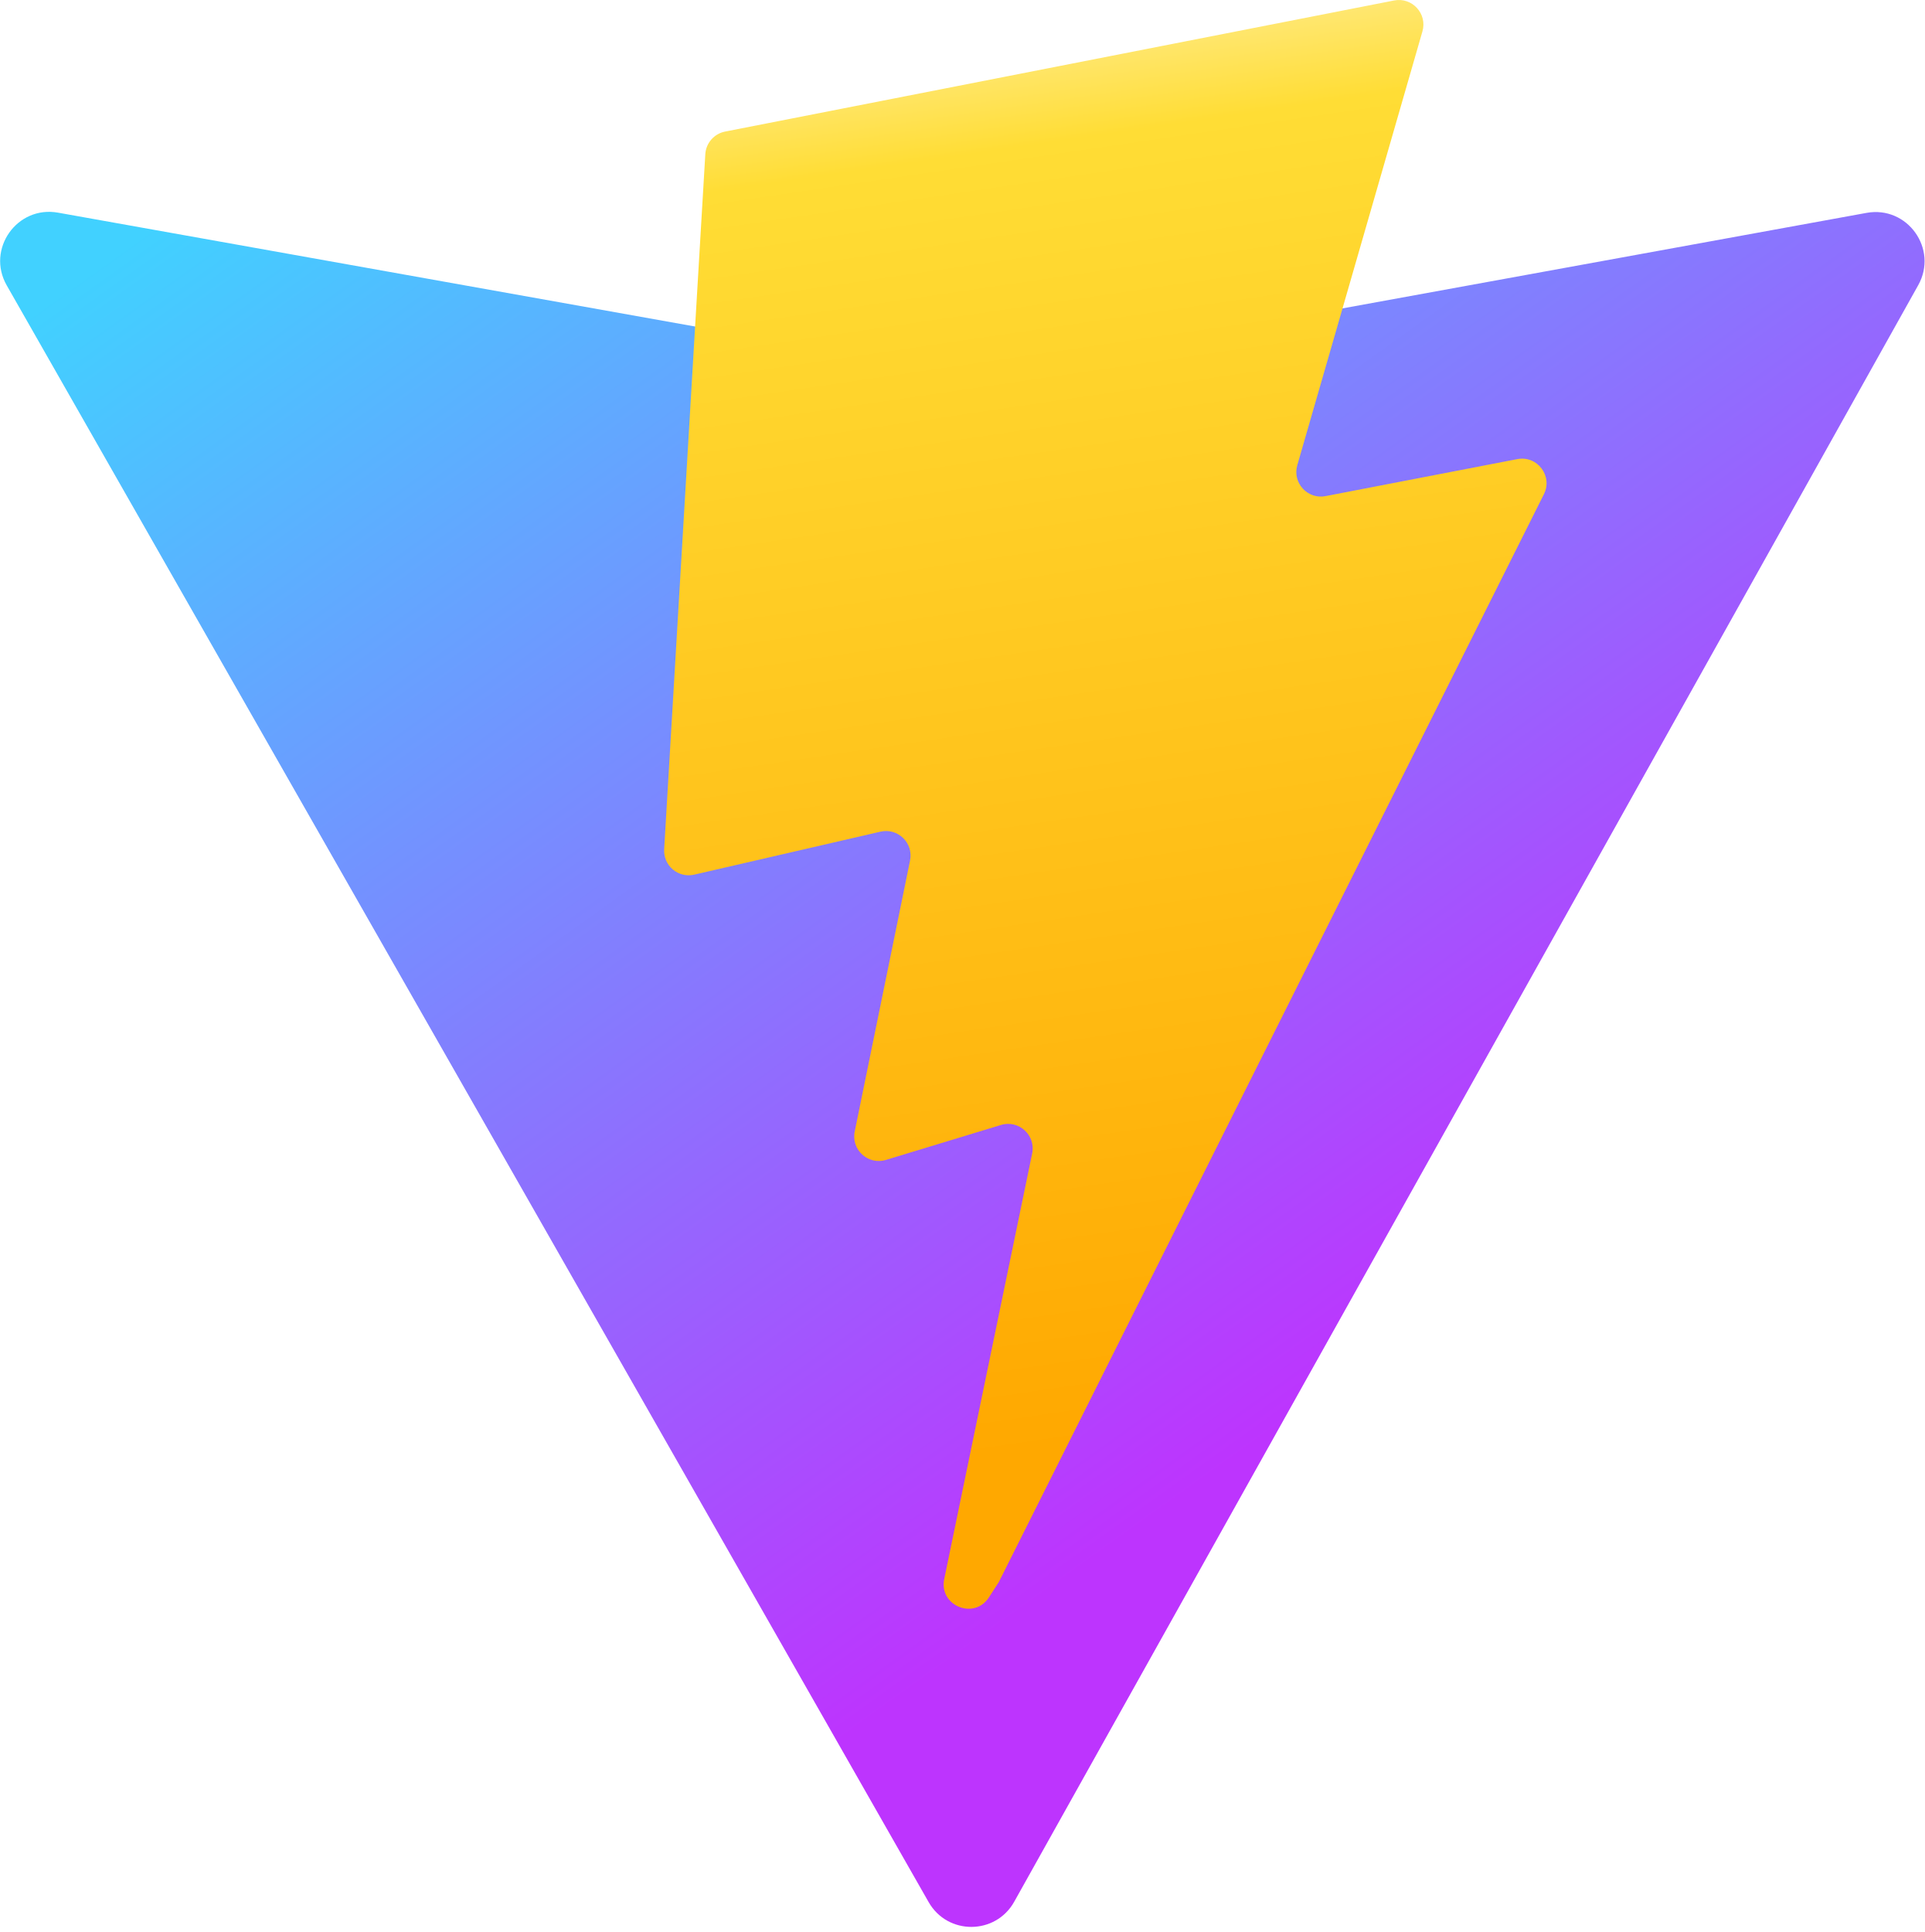
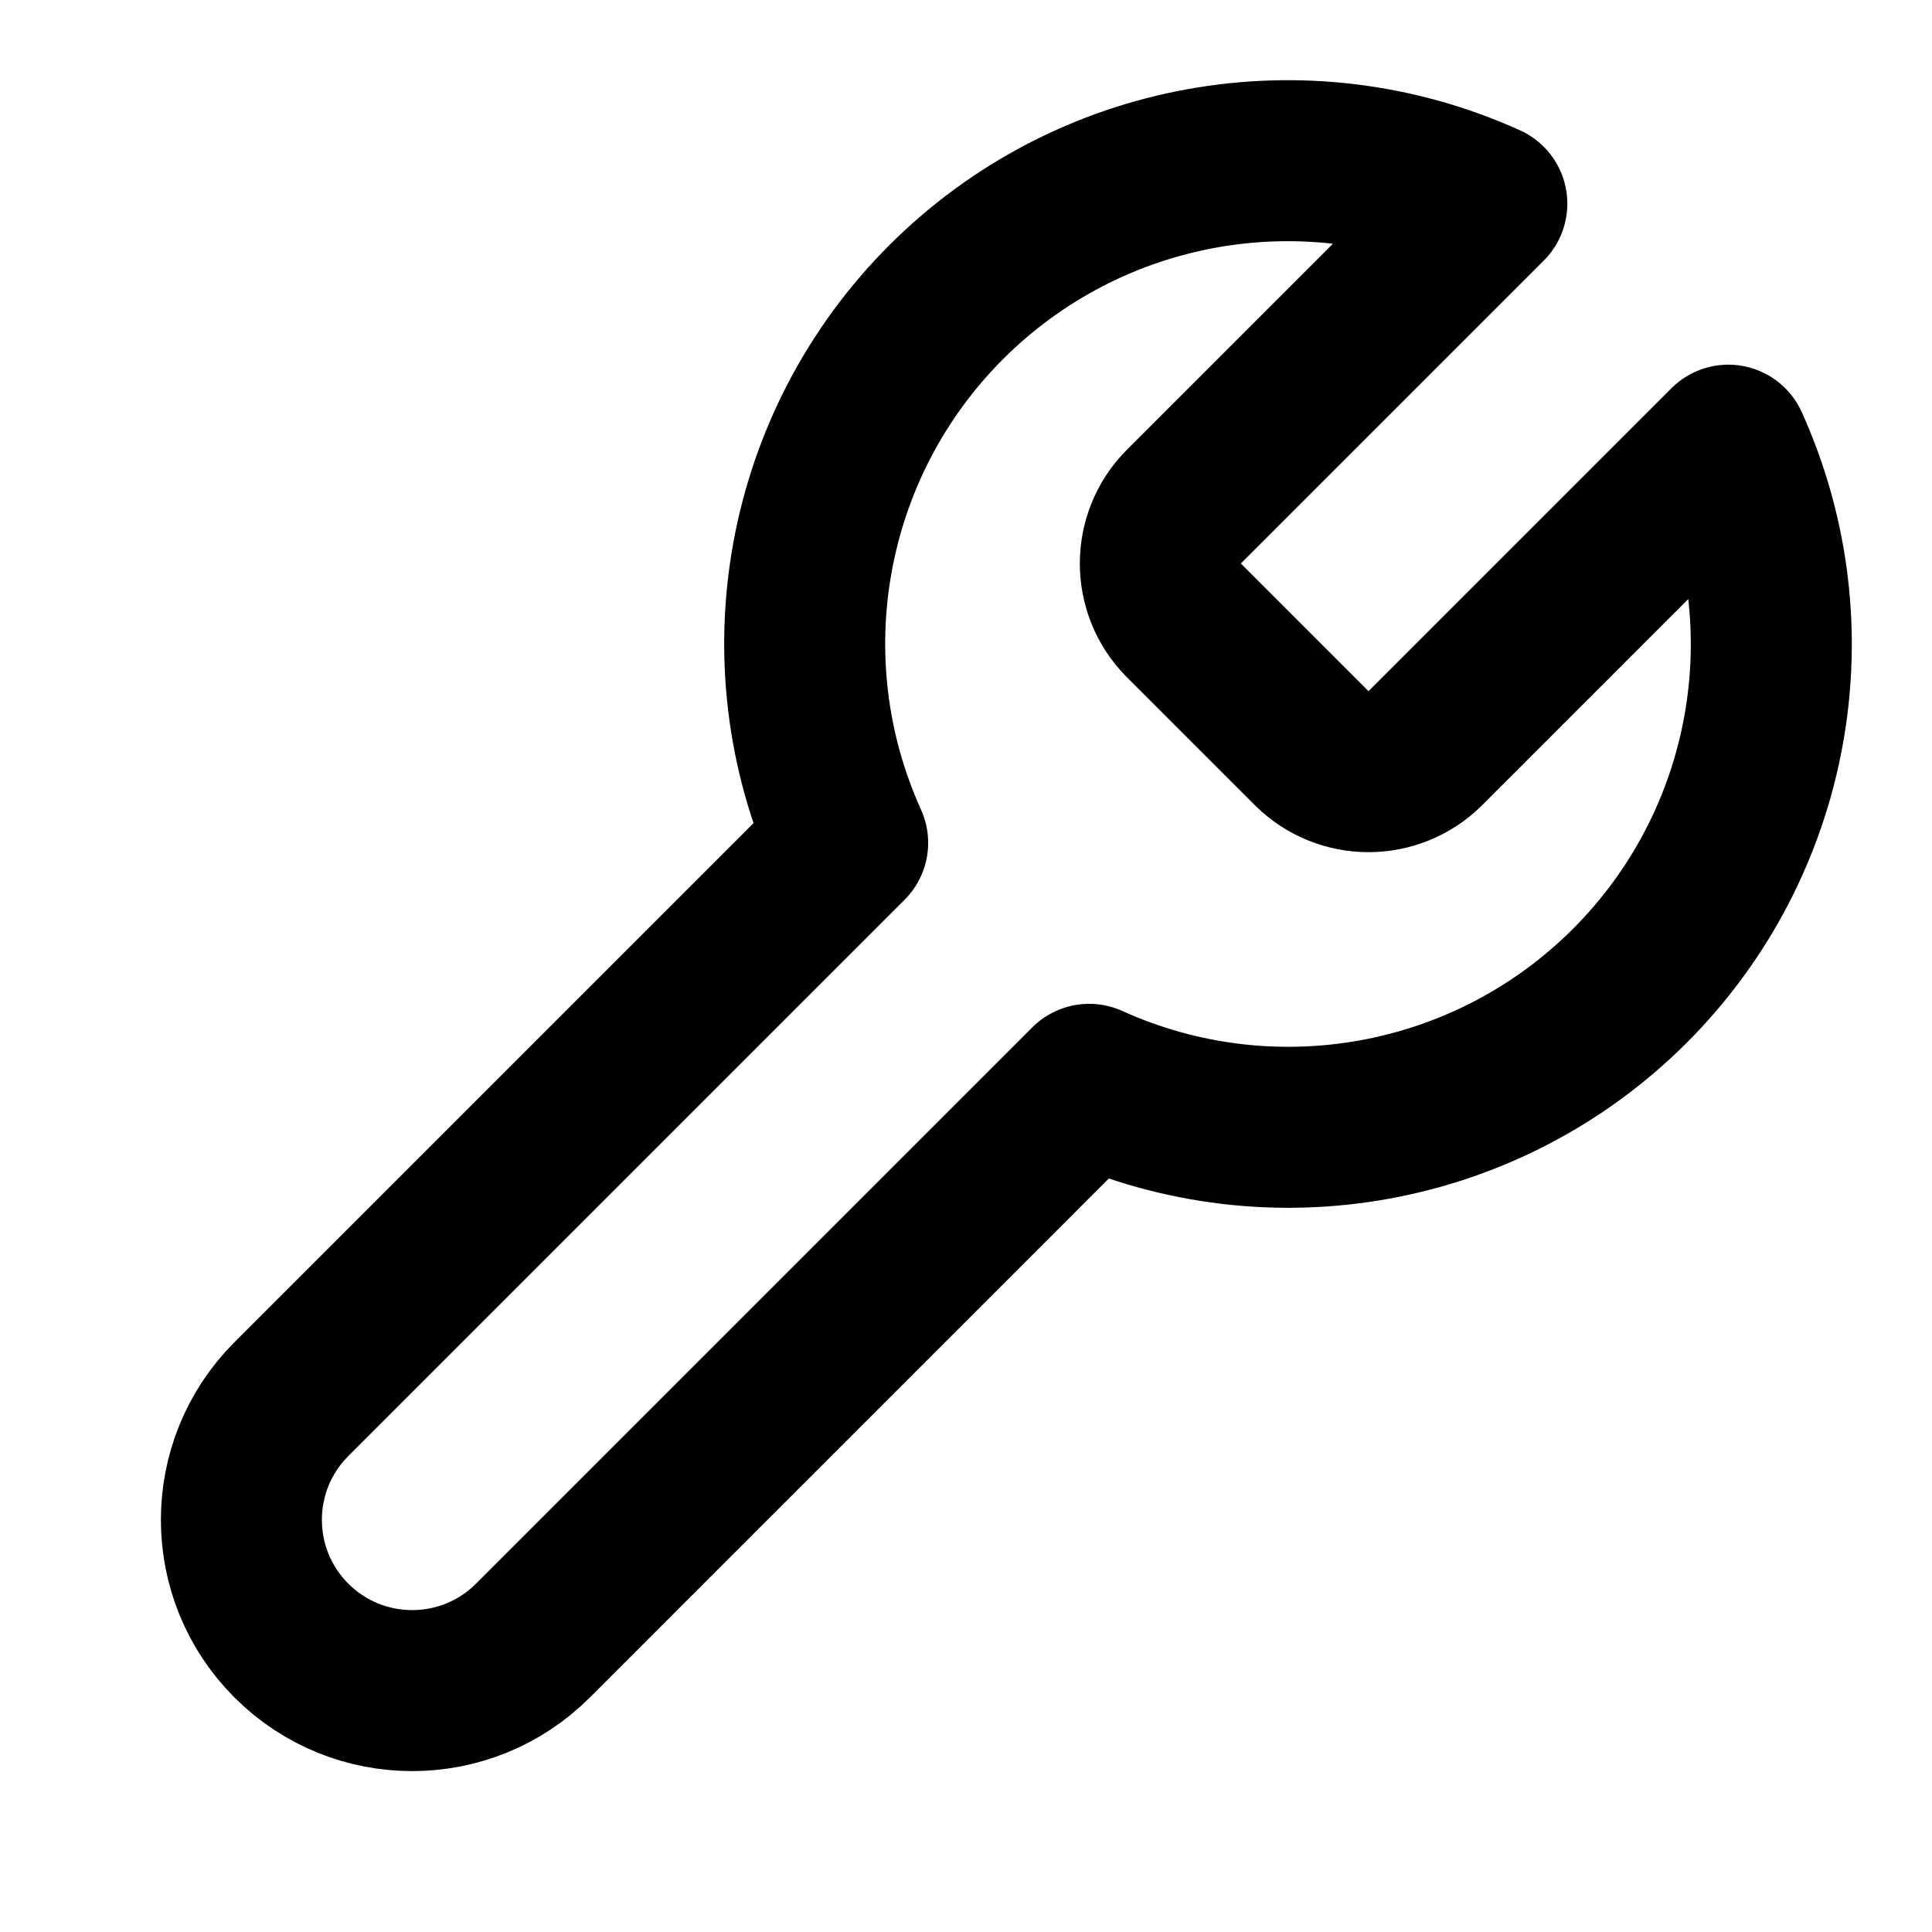
- <svg xmlns="http://www.w3.org/2000/svg" aria-hidden="true" role="img" class="iconify iconify--logos" width="31.88" height="32" preserveAspectRatio="xMidYMid meet" viewBox="0 0 256 257">
-   <defs>
-     <linearGradient id="IconifyId1813088fe1fbc01fb466" x1="-.828%" x2="57.636%" y1="7.652%" y2="78.411%">
-       <stop offset="0%" stop-color="#41D1FF" />
-       <stop offset="100%" stop-color="#BD34FE" />
-     </linearGradient>
-     <linearGradient id="IconifyId1813088fe1fbc01fb467" x1="43.376%" x2="50.316%" y1="2.242%" y2="89.03%">
-       <stop offset="0%" stop-color="#FFEA83" />
-       <stop offset="8.333%" stop-color="#FFDD35" />
-       <stop offset="100%" stop-color="#FFA800" />
-     </linearGradient>
-   </defs>
-   <path fill="url(#IconifyId1813088fe1fbc01fb466)" d="M255.153 37.938L134.897 252.976c-2.483 4.44-8.862 4.466-11.382.048L.875 37.958c-2.746-4.814 1.371-10.646 6.827-9.67l120.385 21.517a6.537 6.537 0 0 0 2.322-.004l117.867-21.483c5.438-.991 9.574 4.796 6.877 9.62Z" />
-   <path fill="url(#IconifyId1813088fe1fbc01fb467)" d="M185.432.063L96.44 17.501a3.268 3.268 0 0 0-2.634 3.014l-5.474 92.456a3.268 3.268 0 0 0 3.997 3.378l24.777-5.718c2.318-.535 4.413 1.507 3.936 3.838l-7.361 36.047c-.495 2.426 1.782 4.5 4.151 3.78l15.304-4.649c2.372-.72 4.652 1.36 4.15 3.788l-11.698 56.621c-.732 3.542 3.979 5.473 5.943 2.437l1.313-2.028l72.516-144.72c1.215-2.423-.88-5.186-3.54-4.672l-25.505 4.922c-2.396.462-4.435-1.77-3.759-4.114l16.646-57.705c.677-2.35-1.37-4.583-3.769-4.113Z" />
+ <svg xmlns="http://www.w3.org/2000/svg" width="24" height="24" viewBox="0 0 24 24" fill="none" stroke="currentColor" stroke-width="2" stroke-linecap="round" stroke-linejoin="round" class="lucide lucide-wrench">
+   <path d="M14.7 6.3a1 1 0 0 0 0 1.4l1.6 1.6a1 1 0 0 0 1.4 0l3.77-3.77a6 6 0 0 1-7.94 7.94l-6.91 6.91a2.12 2.12 0 0 1-3-3l6.91-6.91a6 6 0 0 1 7.94-7.94l-3.76 3.76z" />
</svg>
